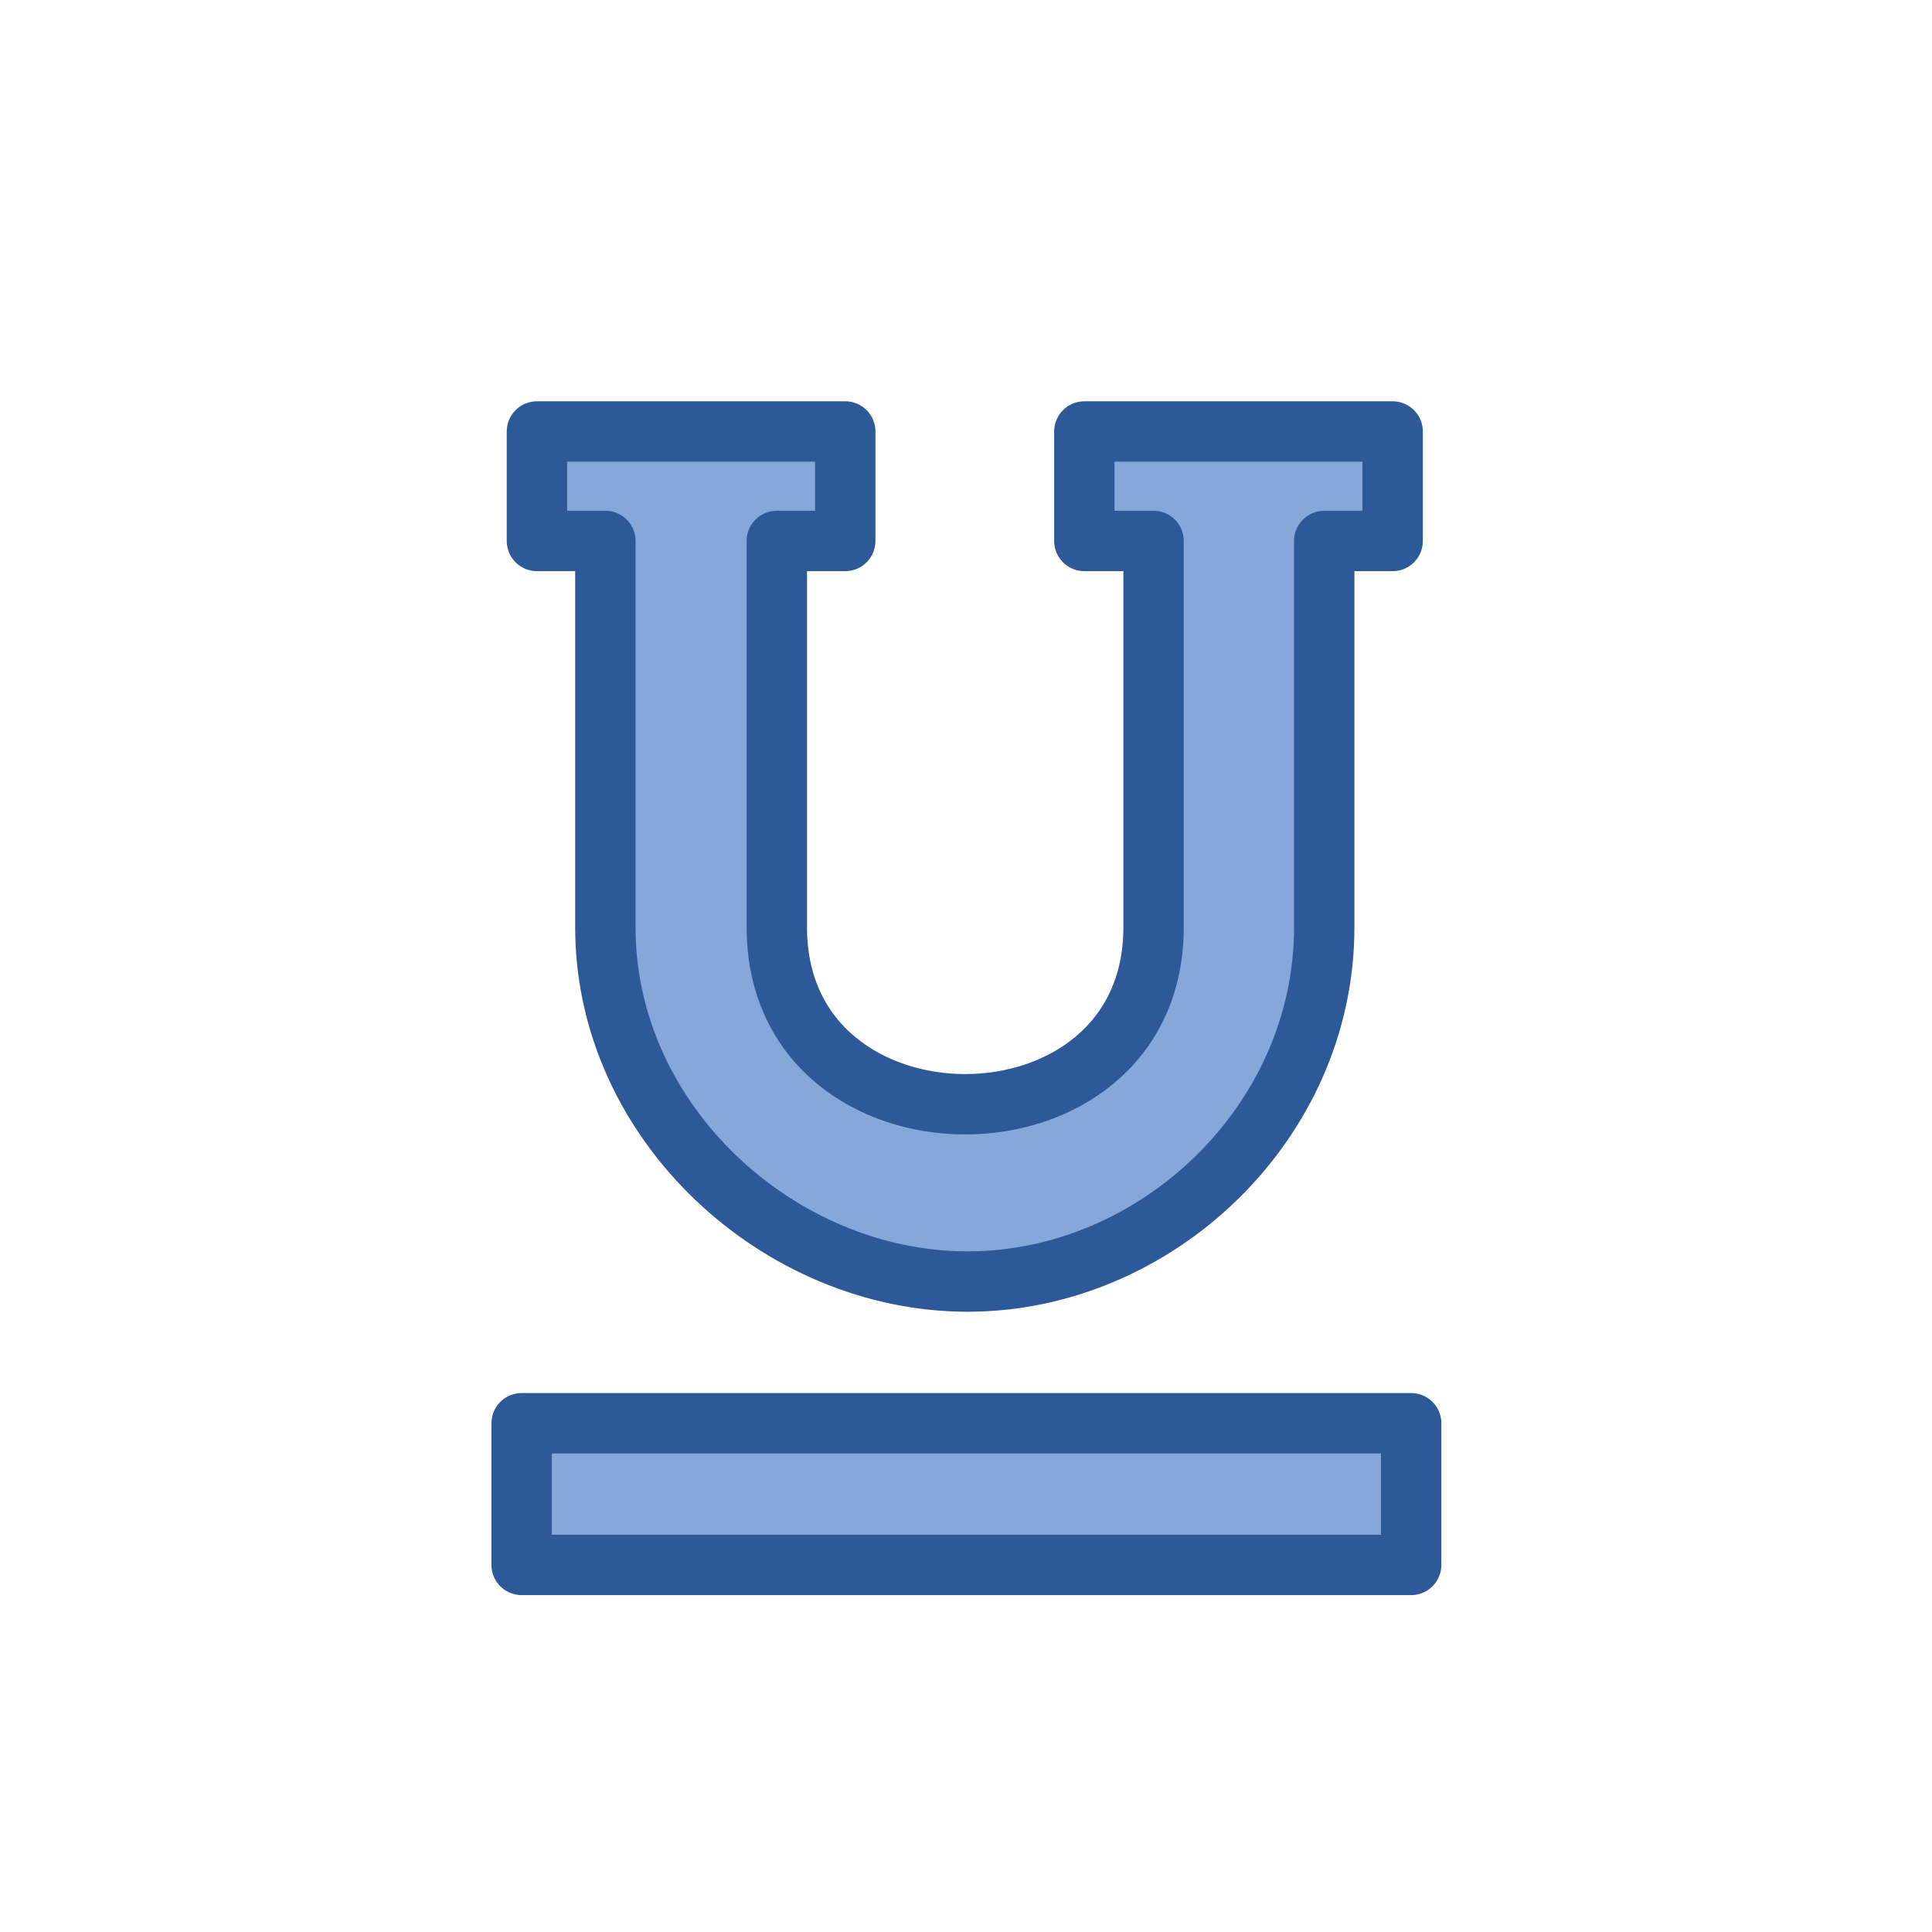
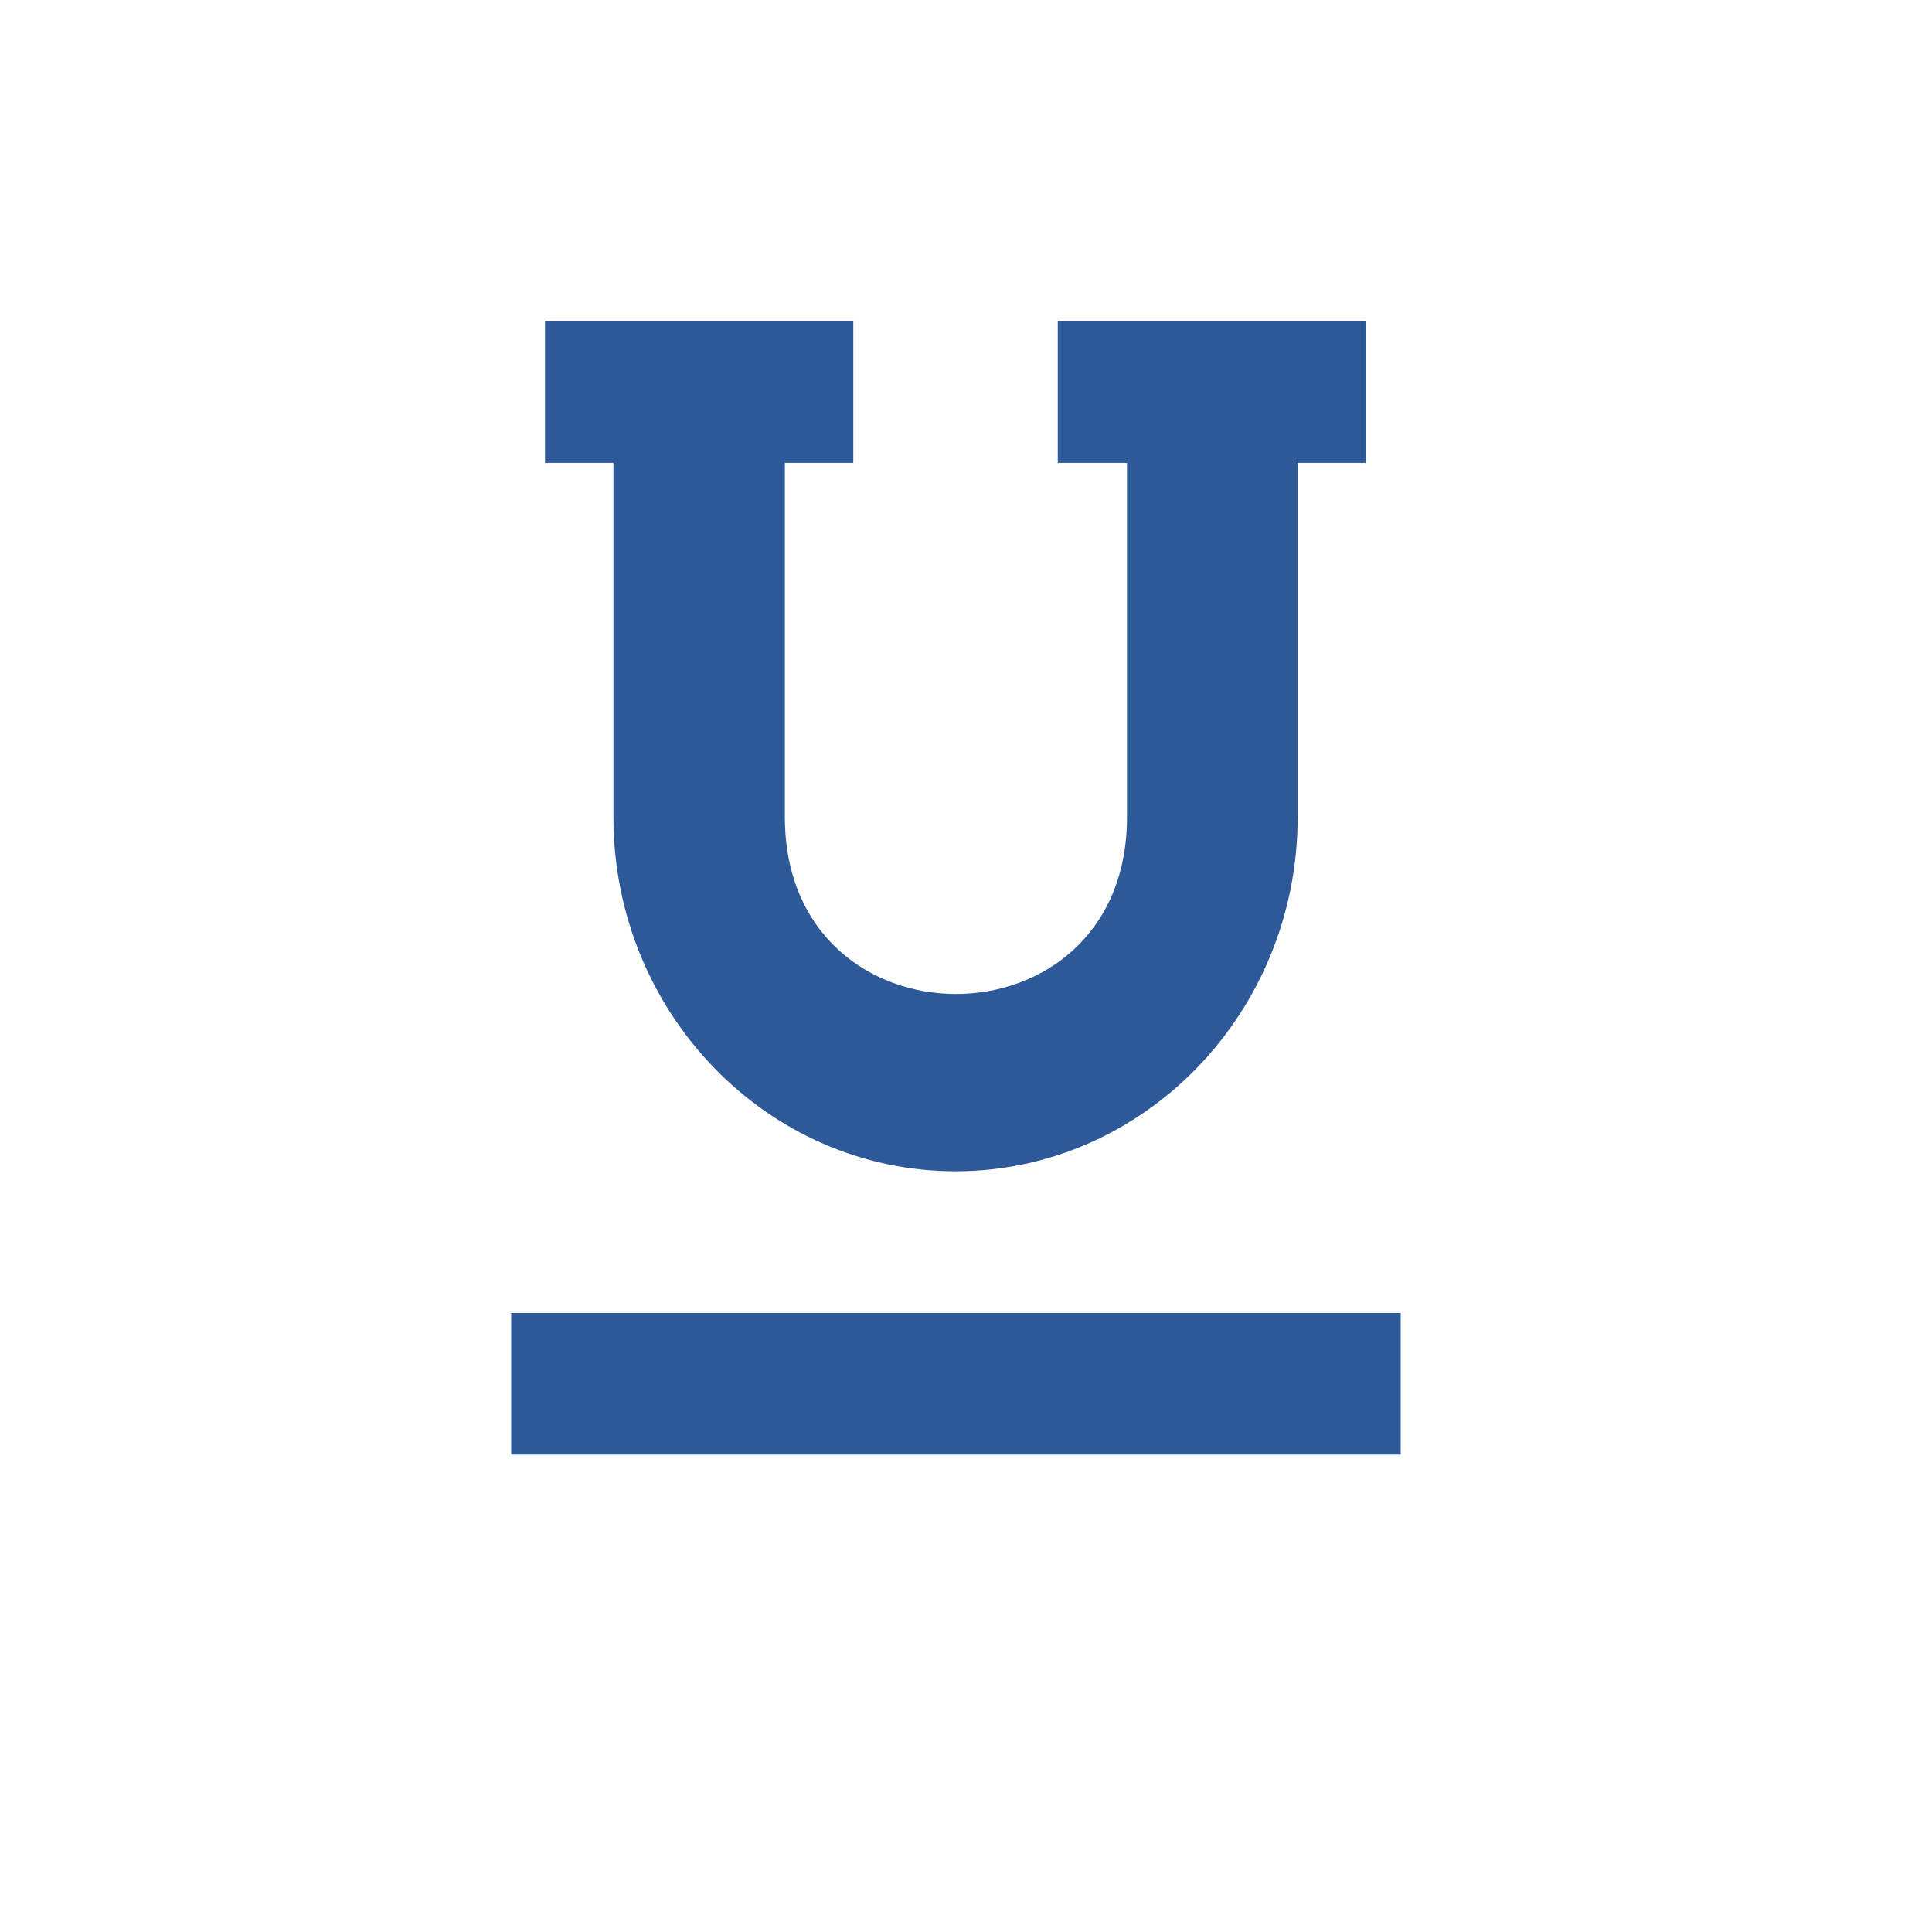
<svg xmlns="http://www.w3.org/2000/svg" height="24" viewBox="0 0 24 24" width="24">
-   <path d="m6.67 6.72h.85v4.8c0 2.43 2.16 4.4 4.5 4.4s4.43-1.97 4.43-4.4v-4.8h.85v-1.36h-3.83v1.36h.86v4.8c0 2.93-4.68 2.93-4.68 0v-4.8h.85v-1.36h-3.83zm10.86 10.96h-11.05v1.76h11.05z" fill="#85a7da" stroke="#2e5999" stroke-linejoin="round" stroke-width=".75" />
+   <path d="m6.77 5.75h.85v4.4c0 2.43 1.91 4.4 4.25 4.4s4.25-1.97 4.25-4.4v-4.4h.85v-1.76h-3.83v1.76h.86v4.4c0 2.93-4.25 2.93-4.25 0v-4.4h.85v-1.76h-3.83zm10.63 10.56h-11.05v1.76h11.05z" fill="#2e5999" />
</svg>
